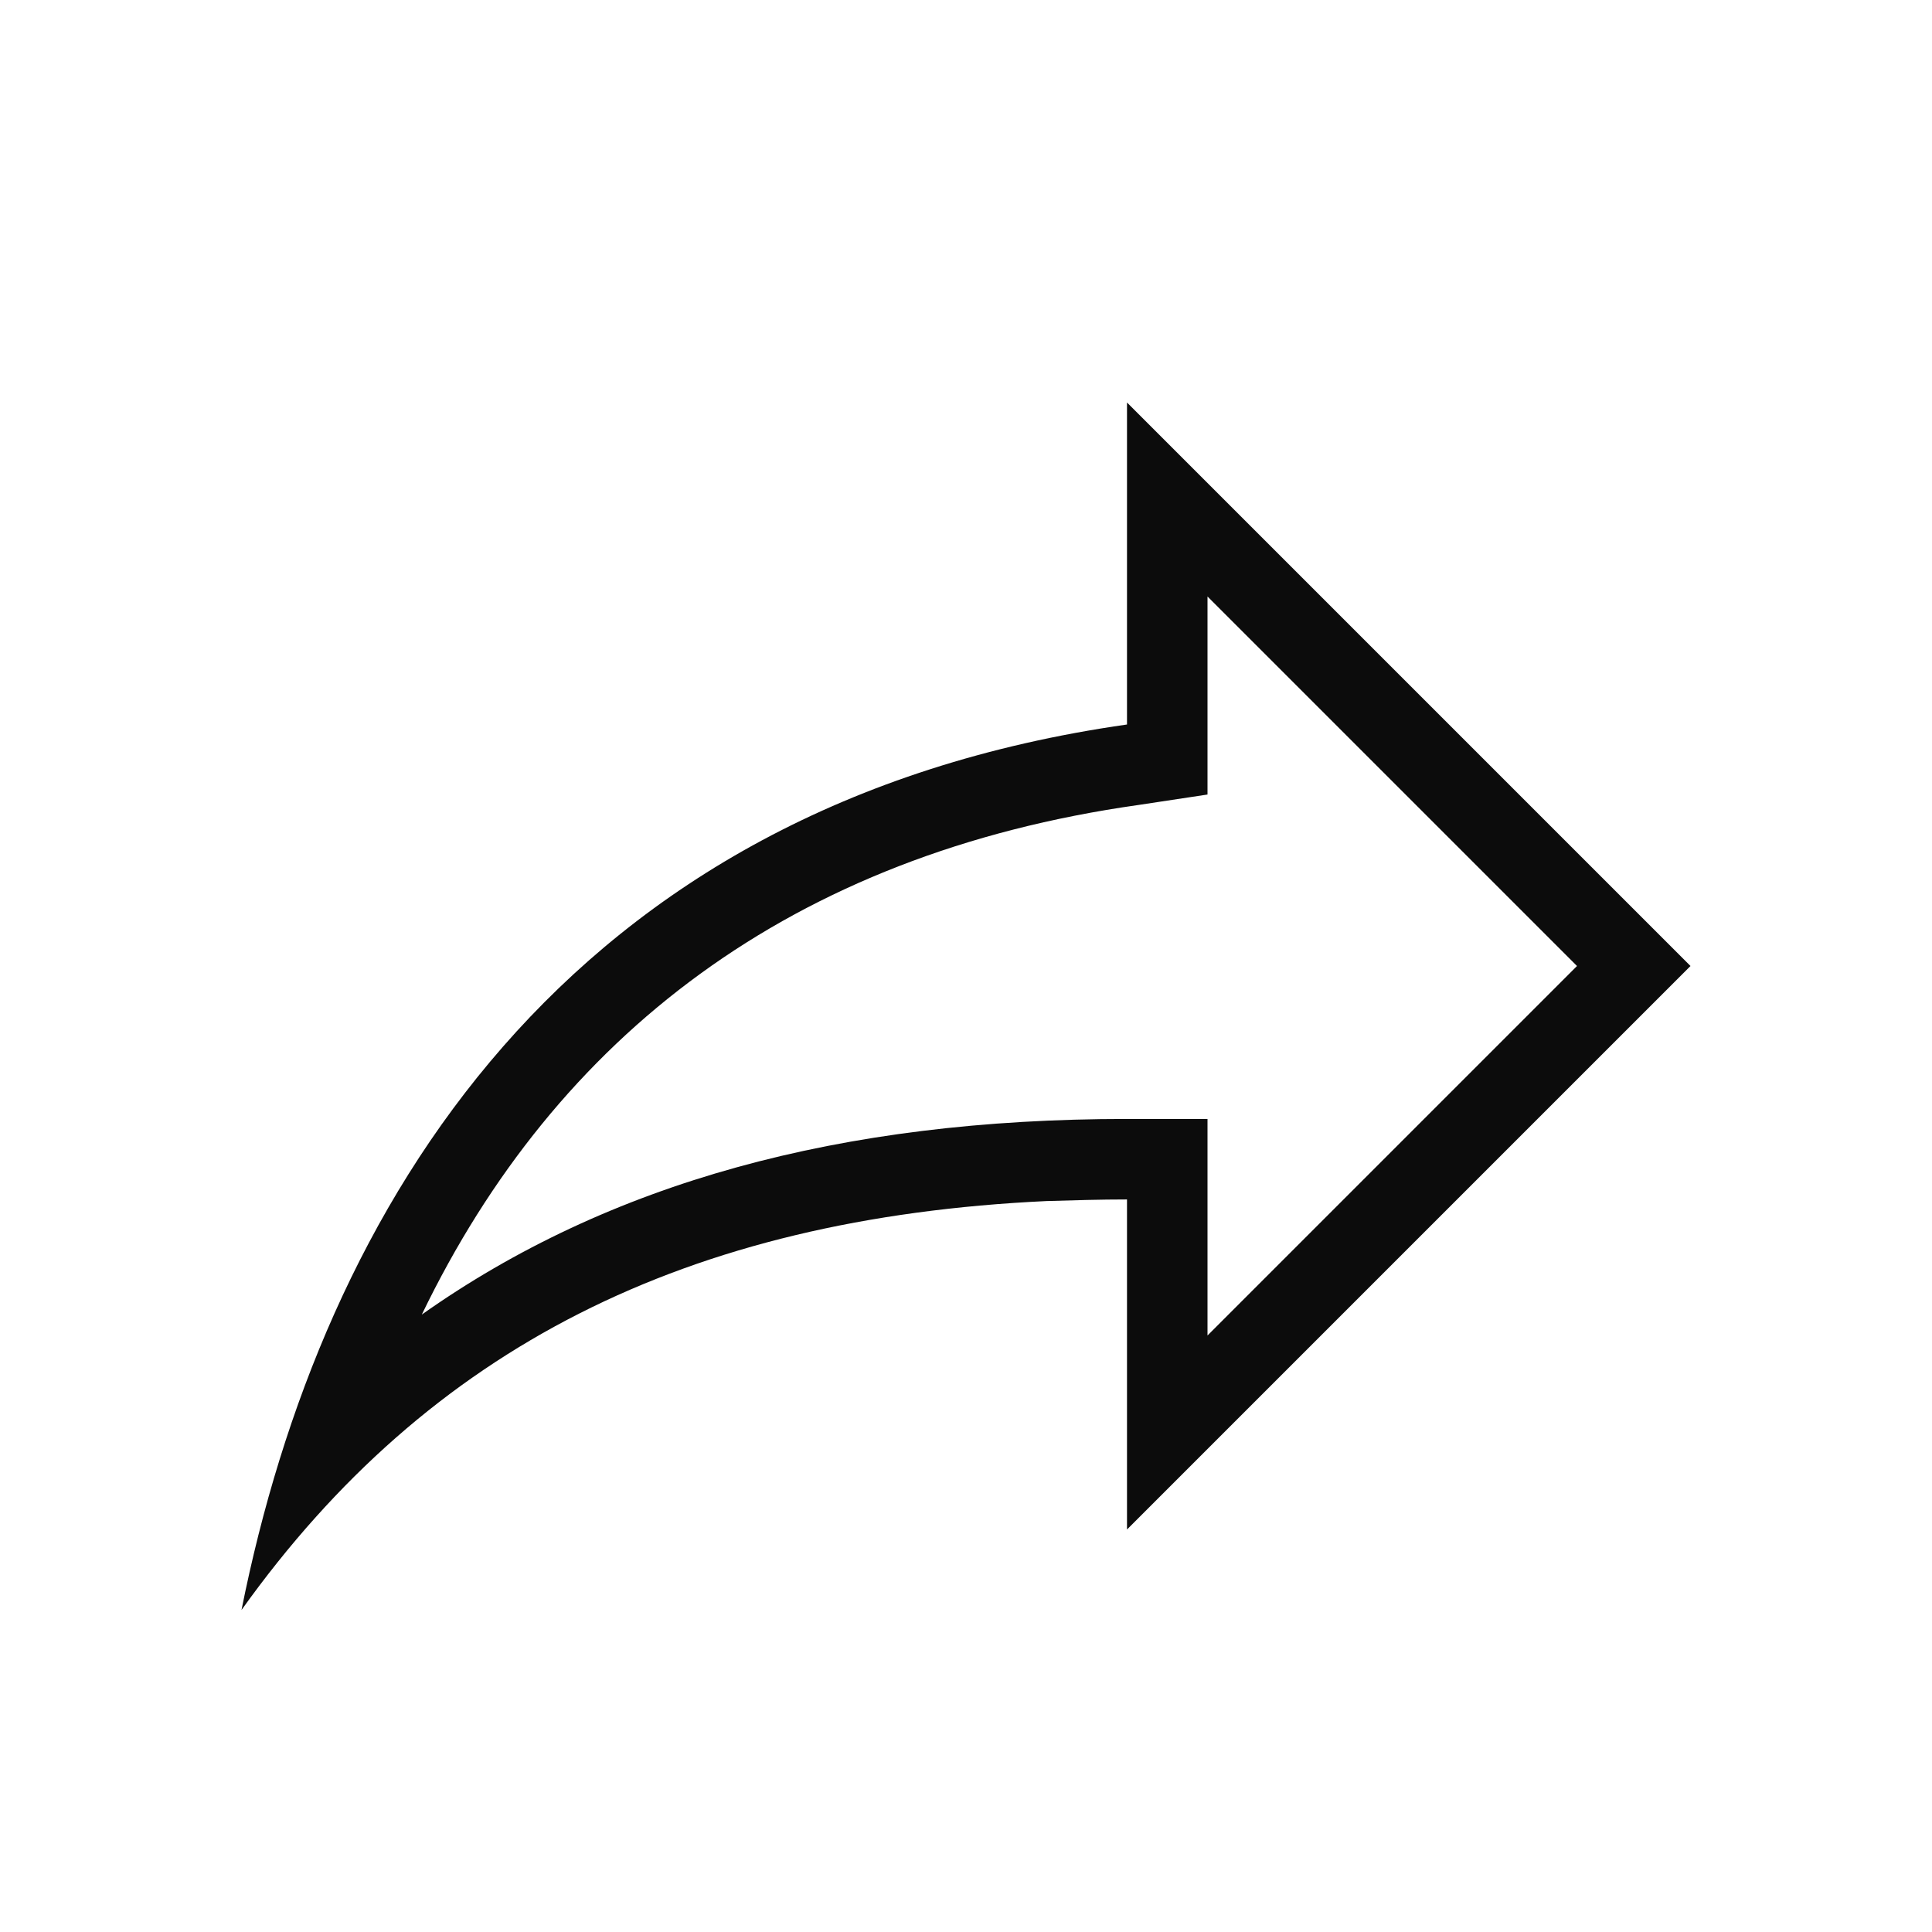
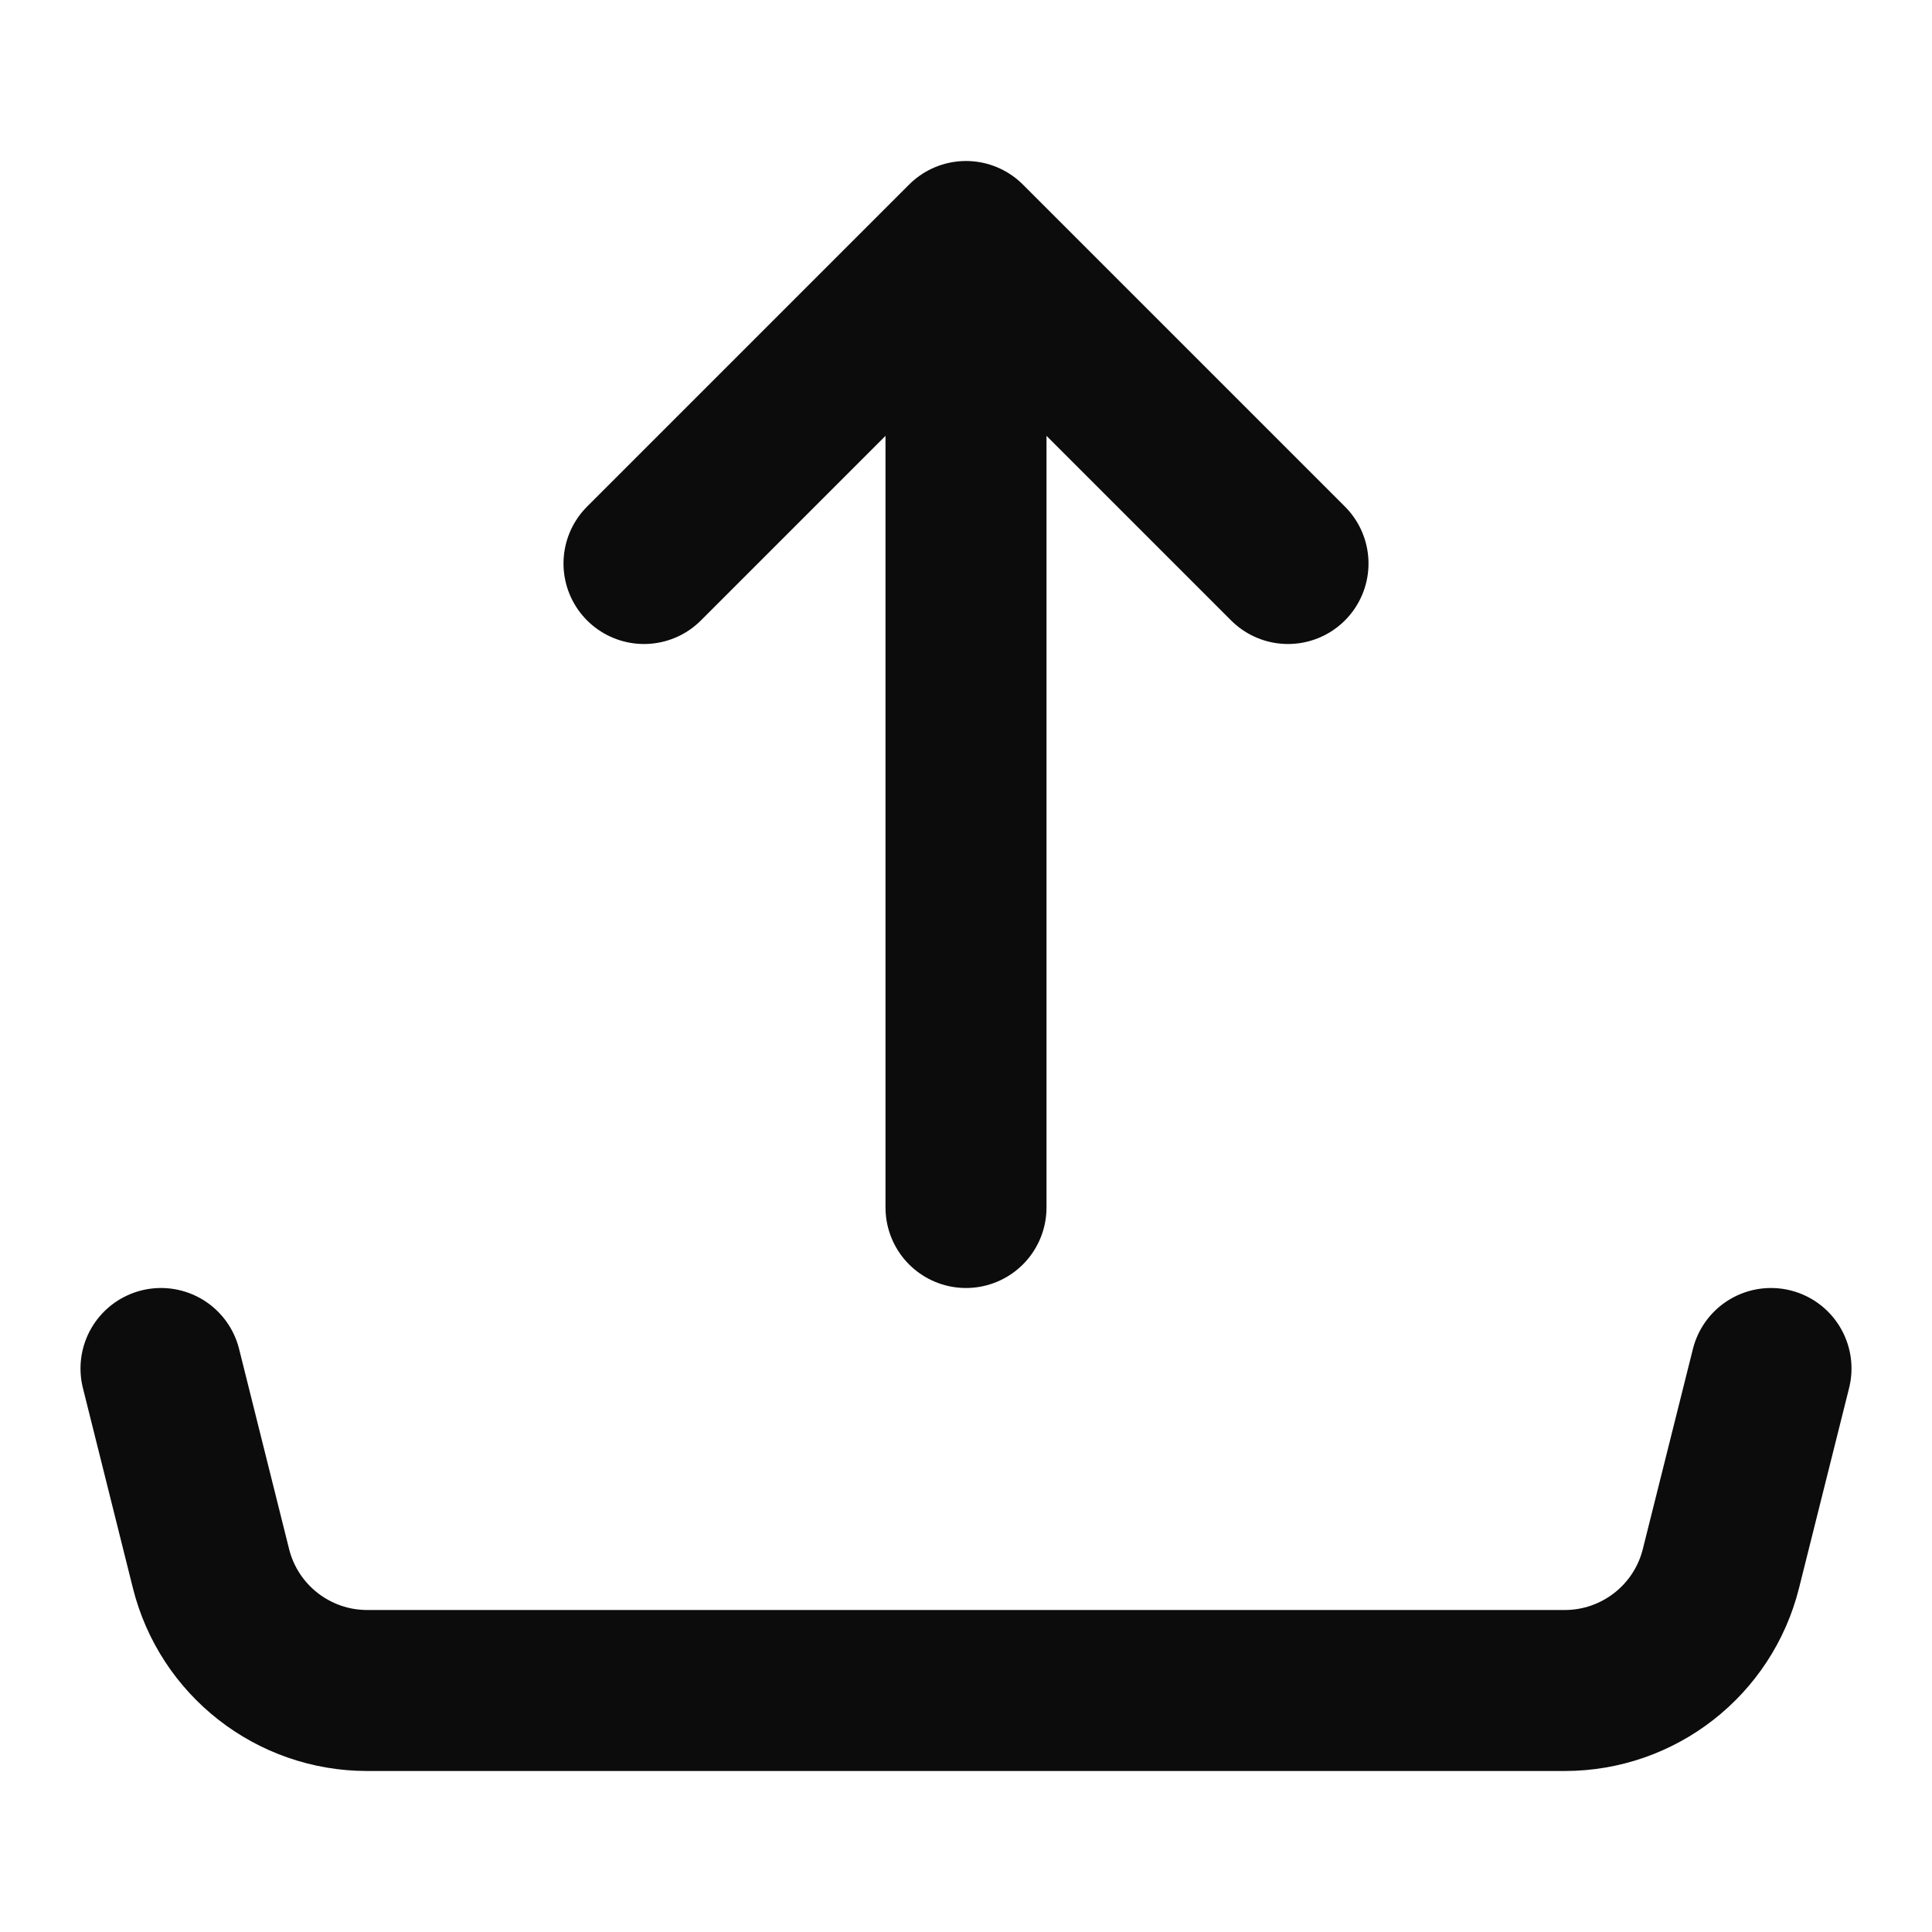
<svg xmlns="http://www.w3.org/2000/svg" width="24" height="24" viewBox="0 0 24 24">
-   <path fill="#0c0c0c" d="M19.59 12L15 7.41v2.46l-.86.13c-4.31.61-7.23 2.87-8.9 6.33c2.32-1.64 5.2-2.43 8.76-2.43h1v2.69m-2-1.69v.02c-4.47.21-7.67 1.82-10 5.08c1-5 4-10 11-11V5l7 7l-7 7v-4.1c-.33 0-.66.01-1 .02Z" />
+   <path fill="none" stroke="#0c0c0c" stroke-linecap="round" stroke-linejoin="round" stroke-width="2" d="M12 3v12m0-12L8 7m4-4l4 4M2 17l.621 2.485A2 2 0 0 0 4.561 21h14.877a2 2 0 0 0 1.94-1.515L22 17" />
</svg>
